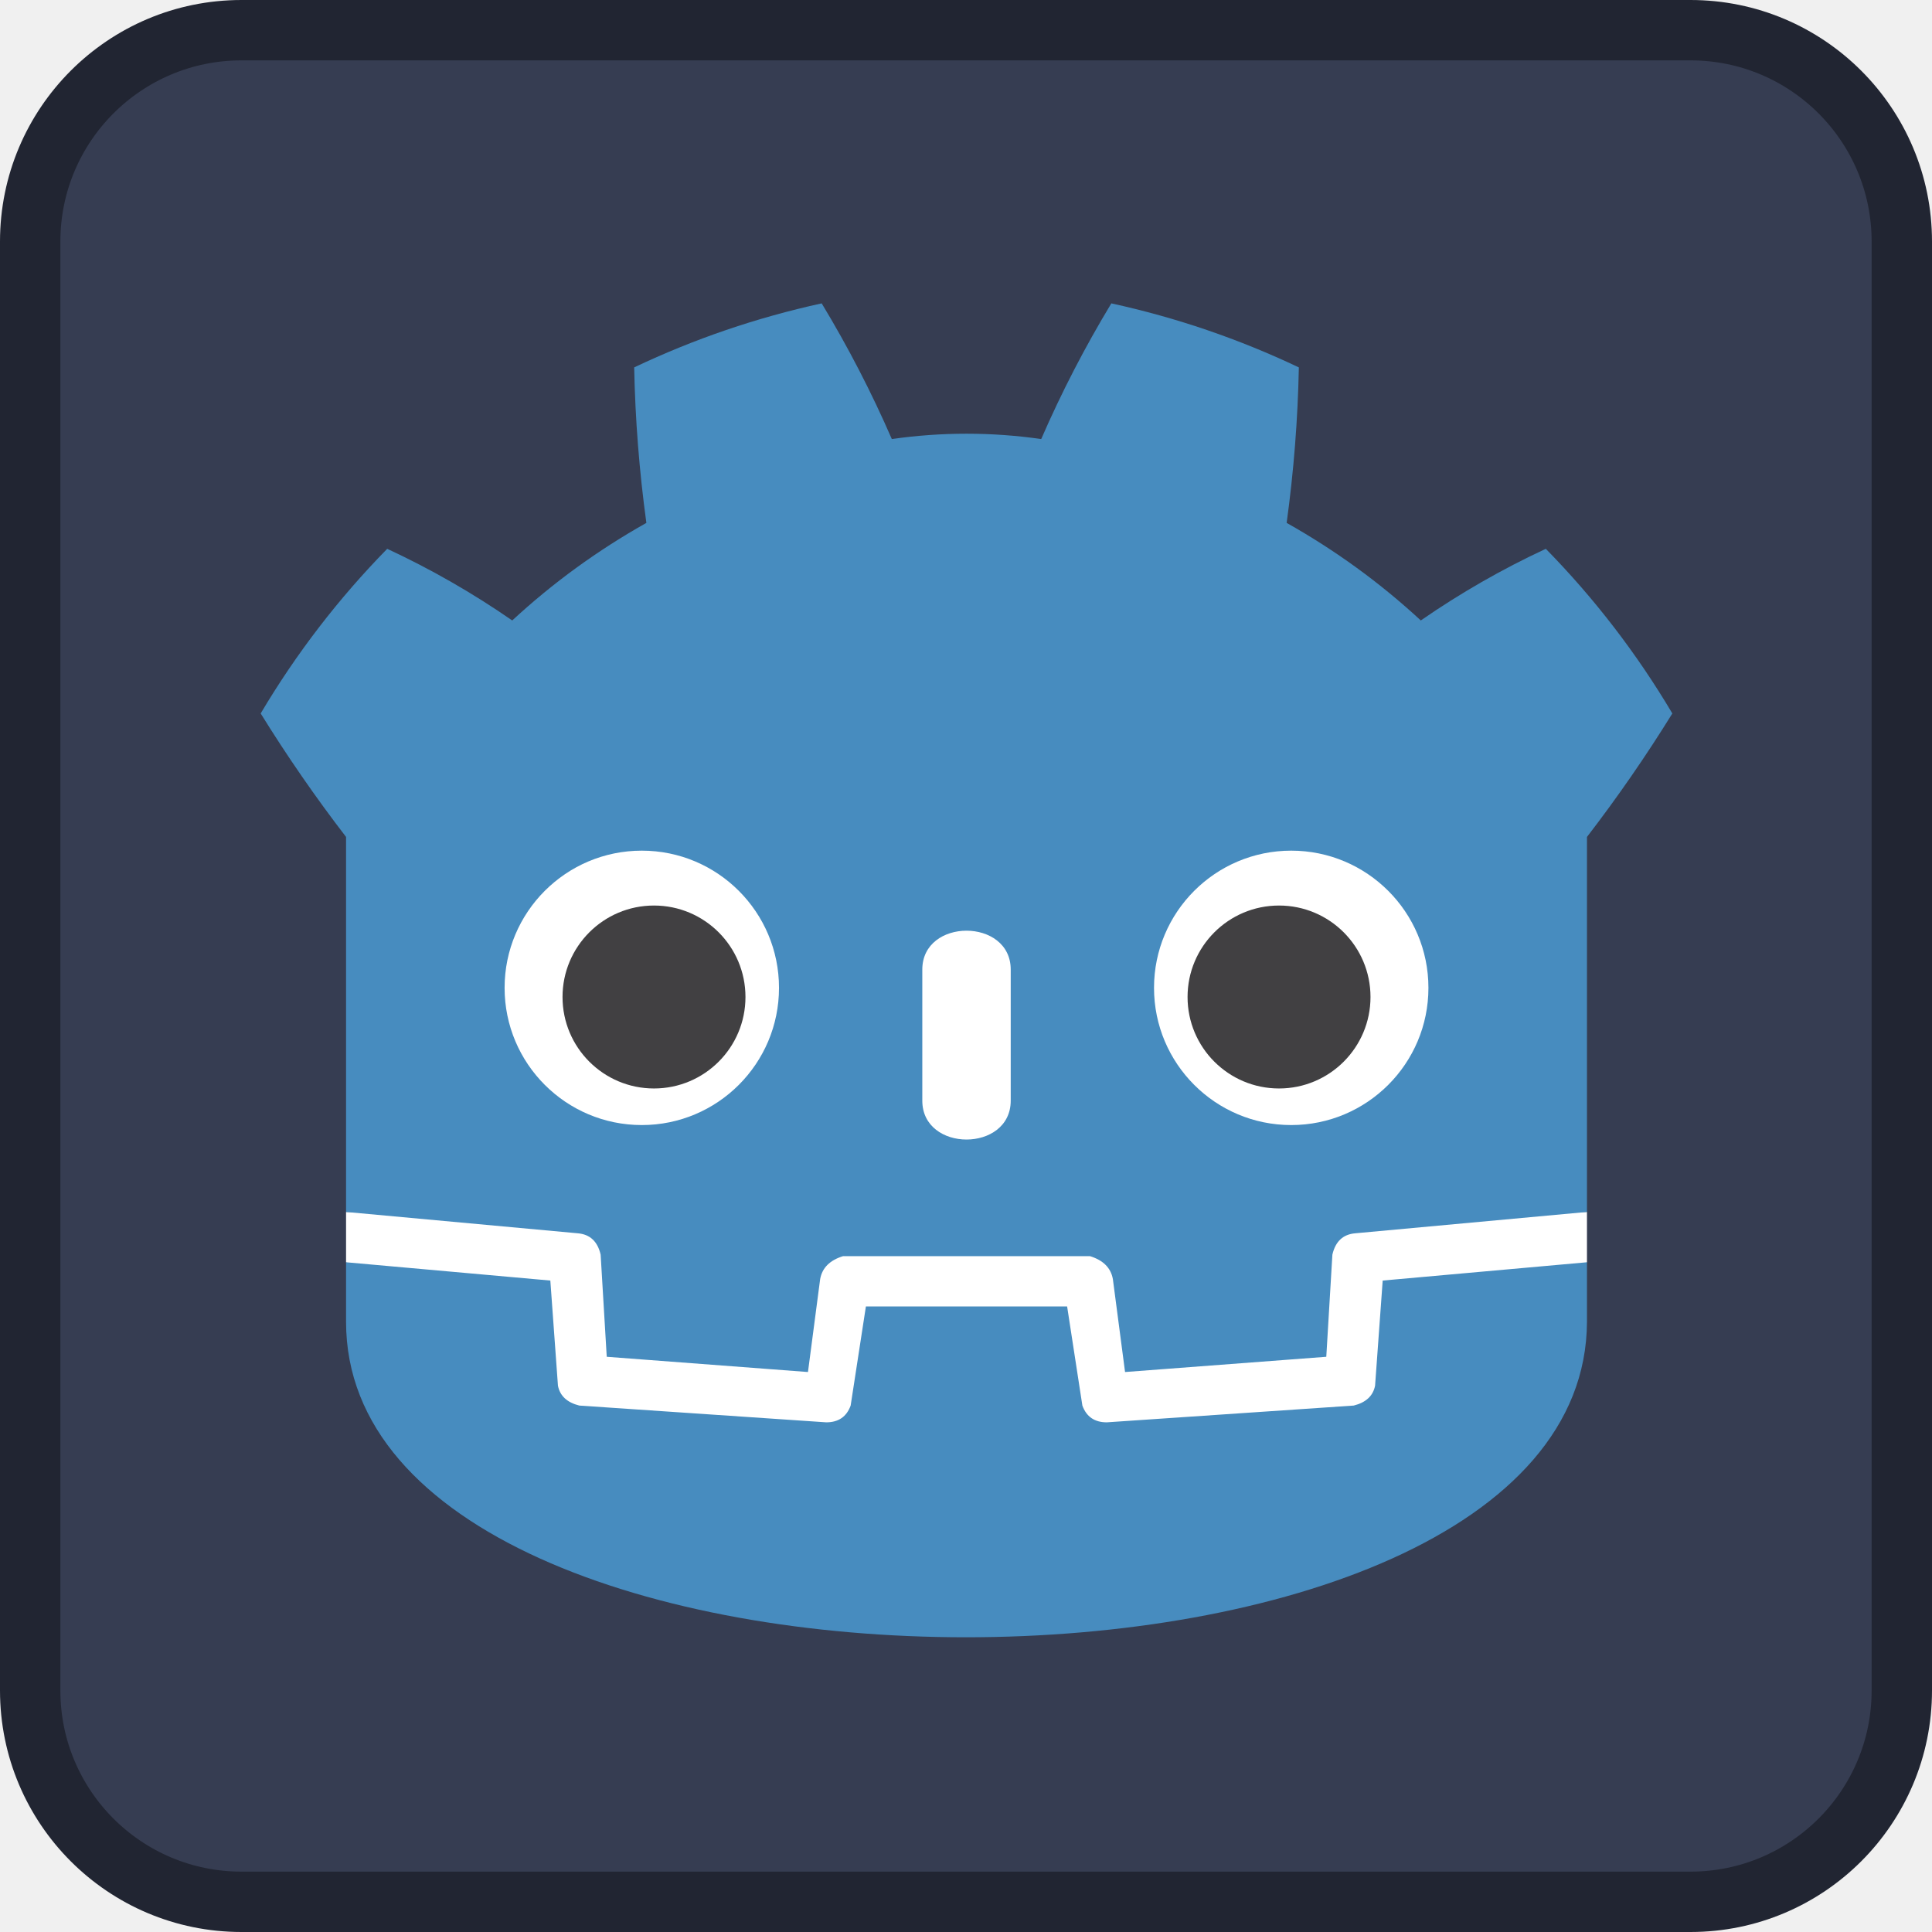
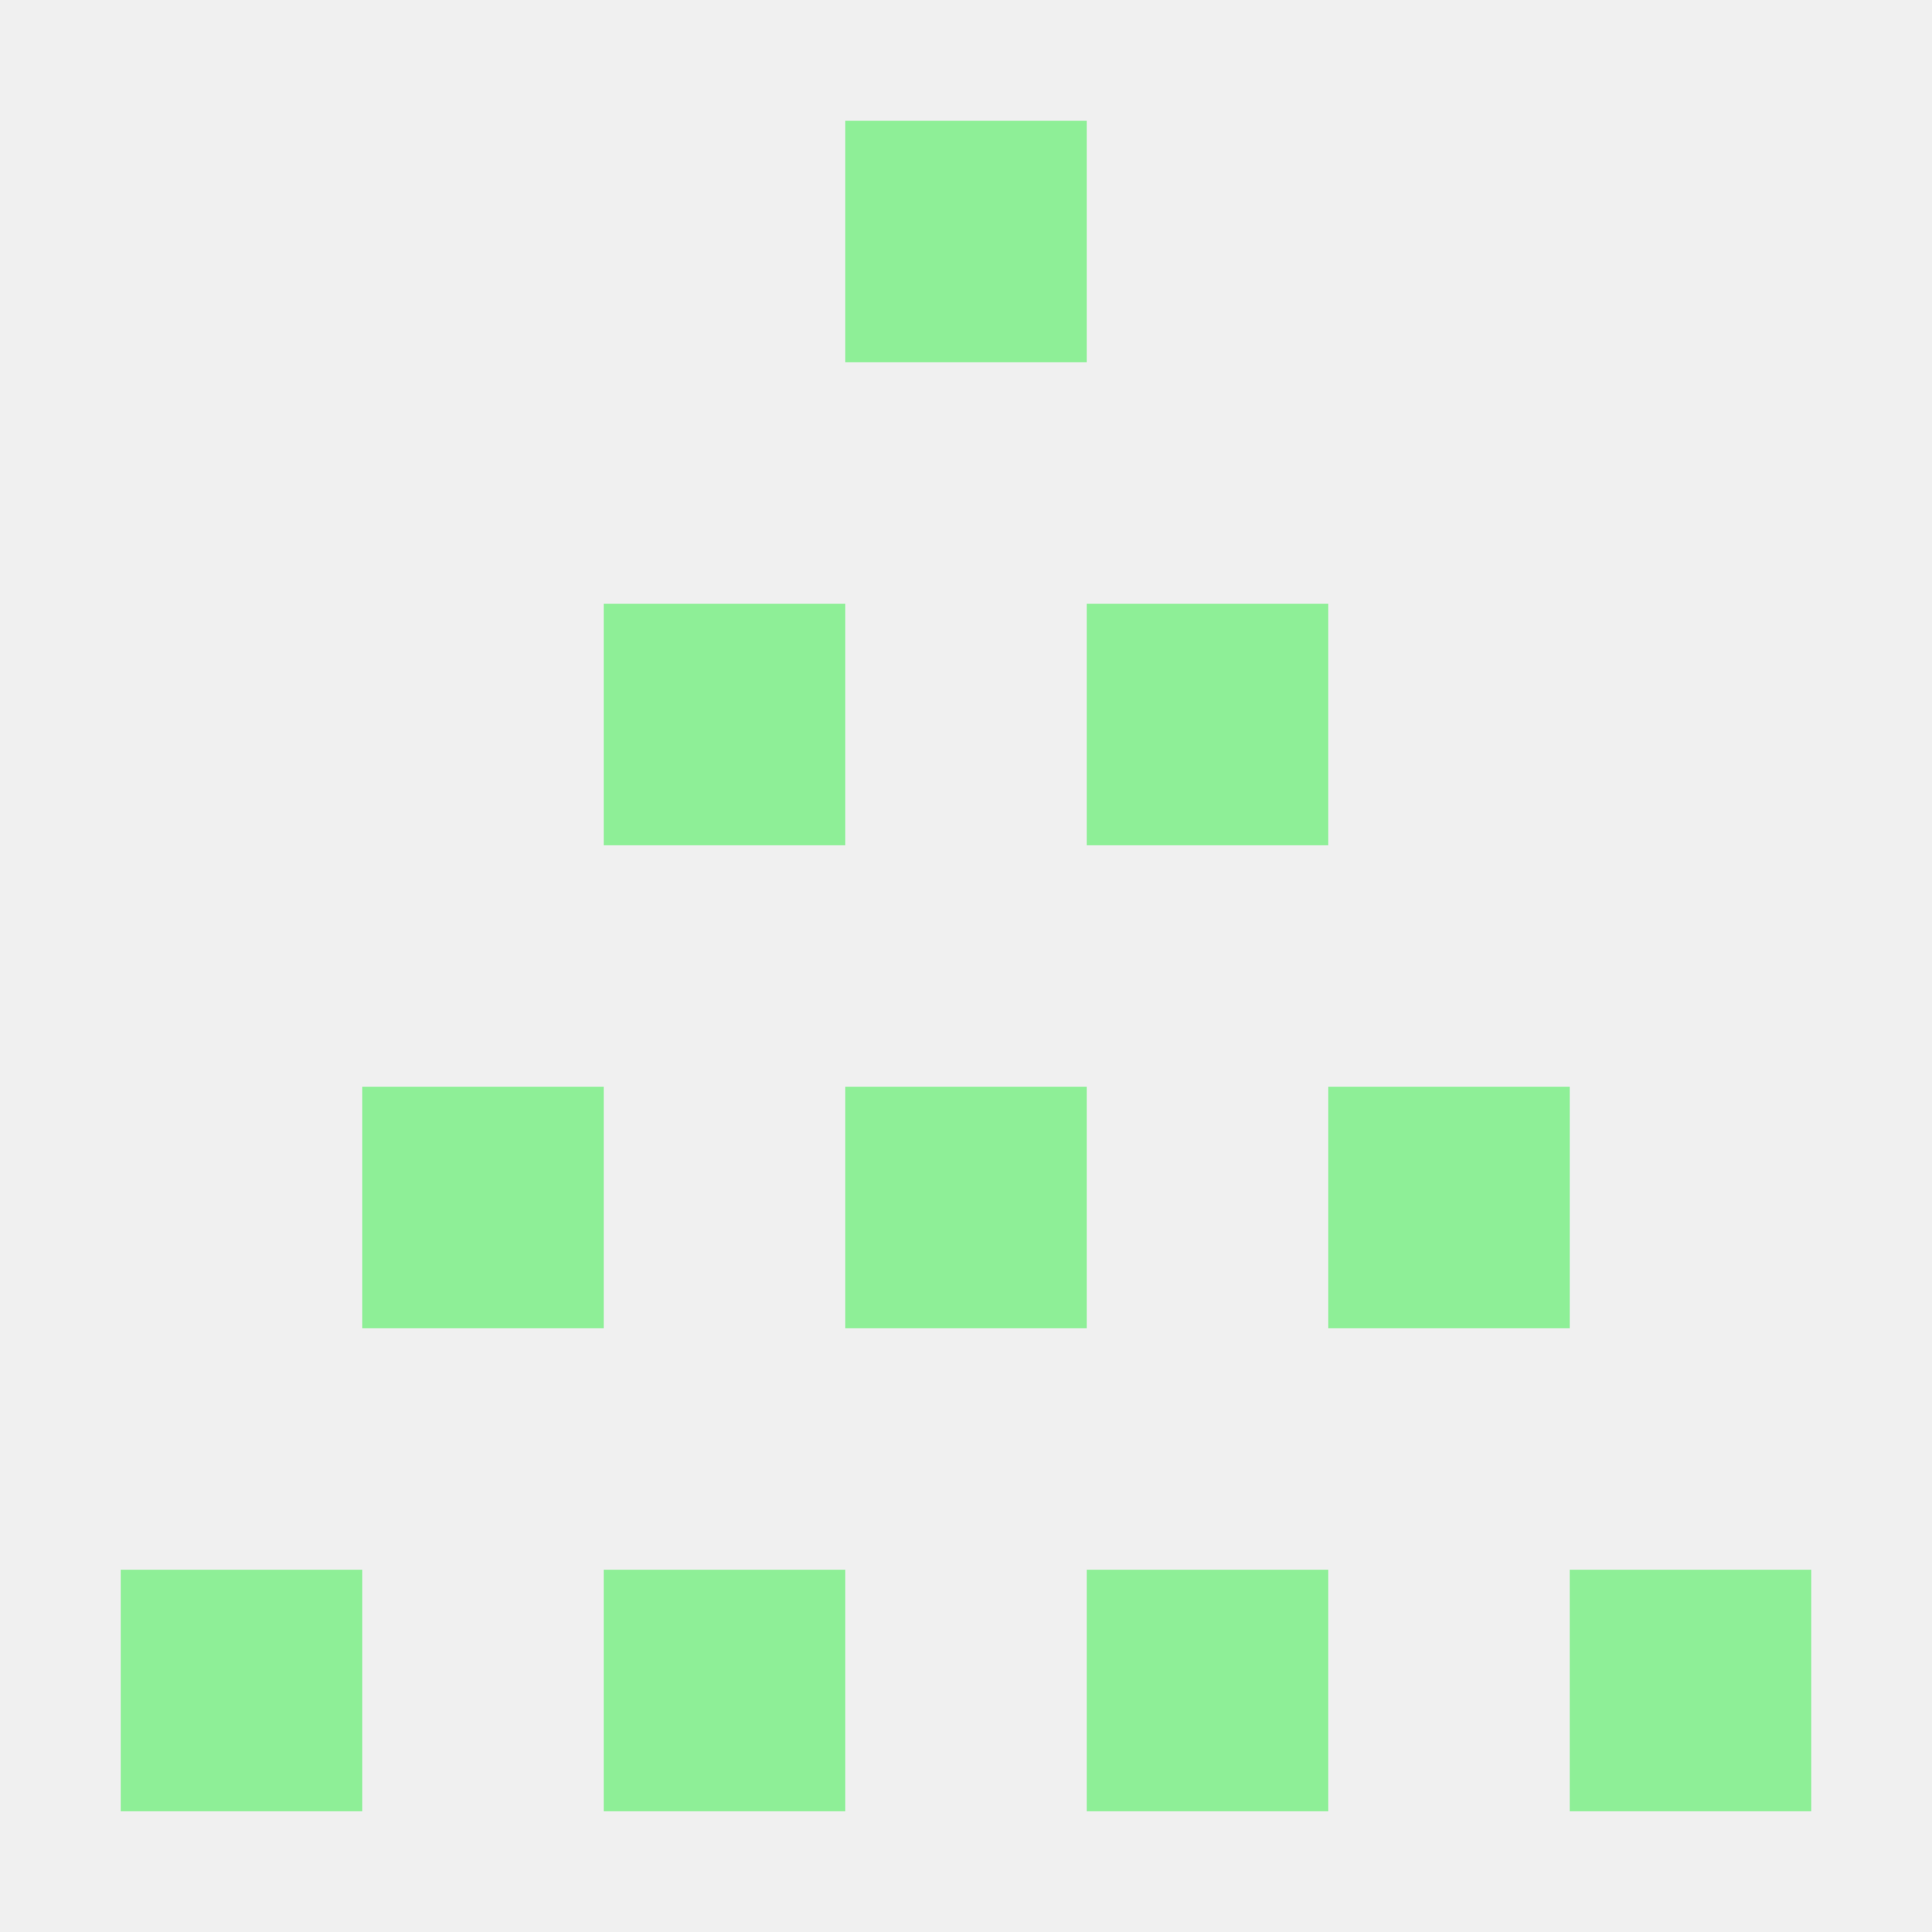
- <svg xmlns="http://www.w3.org/2000/svg" height="128" width="128">
-   <rect x="2" y="2" width="124" height="124" rx="14" fill="#363d52" stroke="#212532" stroke-width="4" />
-   <g transform="scale(.101) translate(122 122)">
-     <g fill="#fff">
-       <path d="M105 673v33q407 354 814 0v-33z" />
-       <path d="m105 673 152 14q12 1 15 14l4 67 132 10 8-61q2-11 15-15h162q13 4 15 15l8 61 132-10 4-67q3-13 15-14l152-14V427q30-39 56-81-35-59-83-108-43 20-82 47-40-37-88-64 7-51 8-102-59-28-123-42-26 43-46 89-49-7-98 0-20-46-46-89-64 14-123 42 1 51 8 102-48 27-88 64-39-27-82-47-48 49-83 108 26 42 56 81zm0 33v39c0 276 813 276 814 0v-39l-134 12-5 69q-2 10-14 13l-162 11q-12 0-16-11l-10-65H446l-10 65q-4 11-16 11l-162-11q-12-3-14-13l-5-69z" fill="#478cbf" />
-       <path d="M483 600c0 34 58 34 58 0v-86c0-34-58-34-58 0z" />
-       <circle cx="725" cy="526" r="90" />
-       <circle cx="299" cy="526" r="90" />
-     </g>
-     <g fill="#414042">
-       <circle cx="307" cy="532" r="60" />
-       <circle cx="717" cy="532" r="60" />
-     </g>
-   </g>
+ <svg xmlns="http://www.w3.org/2000/svg" height="16" viewBox="0 0 16 16" width="16" version="1.1" id="svg1">
+   <defs id="defs1" />
+   <rect style="fill:#8eef97;fill-opacity:1;stroke-width:1.705;stroke-linecap:round;stroke-linejoin:round" id="rect10" width="2" height="2" x="7" y="1" rx="0" ry="0" />
+   <rect style="fill:#8eef97;fill-opacity:1;stroke-width:1.705;stroke-linecap:round;stroke-linejoin:round" id="rect9" width="2" height="2" x="9" y="5" rx="0" ry="0" />
+   <rect style="fill:#8eef97;fill-opacity:1;stroke-width:1.705;stroke-linecap:round;stroke-linejoin:round" id="rect8" width="2" height="2" x="5" y="5" rx="0" ry="0" />
+   <rect style="fill:#8eef97;fill-opacity:1;stroke-width:1.705;stroke-linecap:round;stroke-linejoin:round" id="rect7" width="2" height="2" x="11" y="9" rx="0" ry="0" />
+   <rect style="fill:#8eef97;fill-opacity:1;stroke-width:1.705;stroke-linecap:round;stroke-linejoin:round" id="rect6" width="2" height="2" x="7" y="9" rx="0" ry="0" />
+   <rect style="fill:#8eef97;fill-opacity:1;stroke-width:1.705;stroke-linecap:round;stroke-linejoin:round" id="rect5" width="2" height="2" x="3" y="9" rx="0" ry="0" />
+   <rect style="fill:#8eef97;fill-opacity:1;stroke-width:1.705;stroke-linecap:round;stroke-linejoin:round" id="rect4" width="2" height="2" x="13" y="13" rx="0" ry="0" />
+   <rect style="fill:#8eef97;fill-opacity:1;stroke-width:1.705;stroke-linecap:round;stroke-linejoin:round" id="rect3" width="2" height="2" x="9" y="13" rx="0" ry="0" />
+   <rect style="fill:#8eef97;fill-opacity:1;stroke-width:1.705;stroke-linecap:round;stroke-linejoin:round" id="rect2-5" width="2" height="2" x="5" y="13" rx="0" ry="0" />
+   <rect style="fill:#8eef97;fill-opacity:1;stroke-width:1.705;stroke-linecap:round;stroke-linejoin:round" id="rect2" width="2" height="2" x="1" y="13" rx="0" ry="0" />
</svg>
